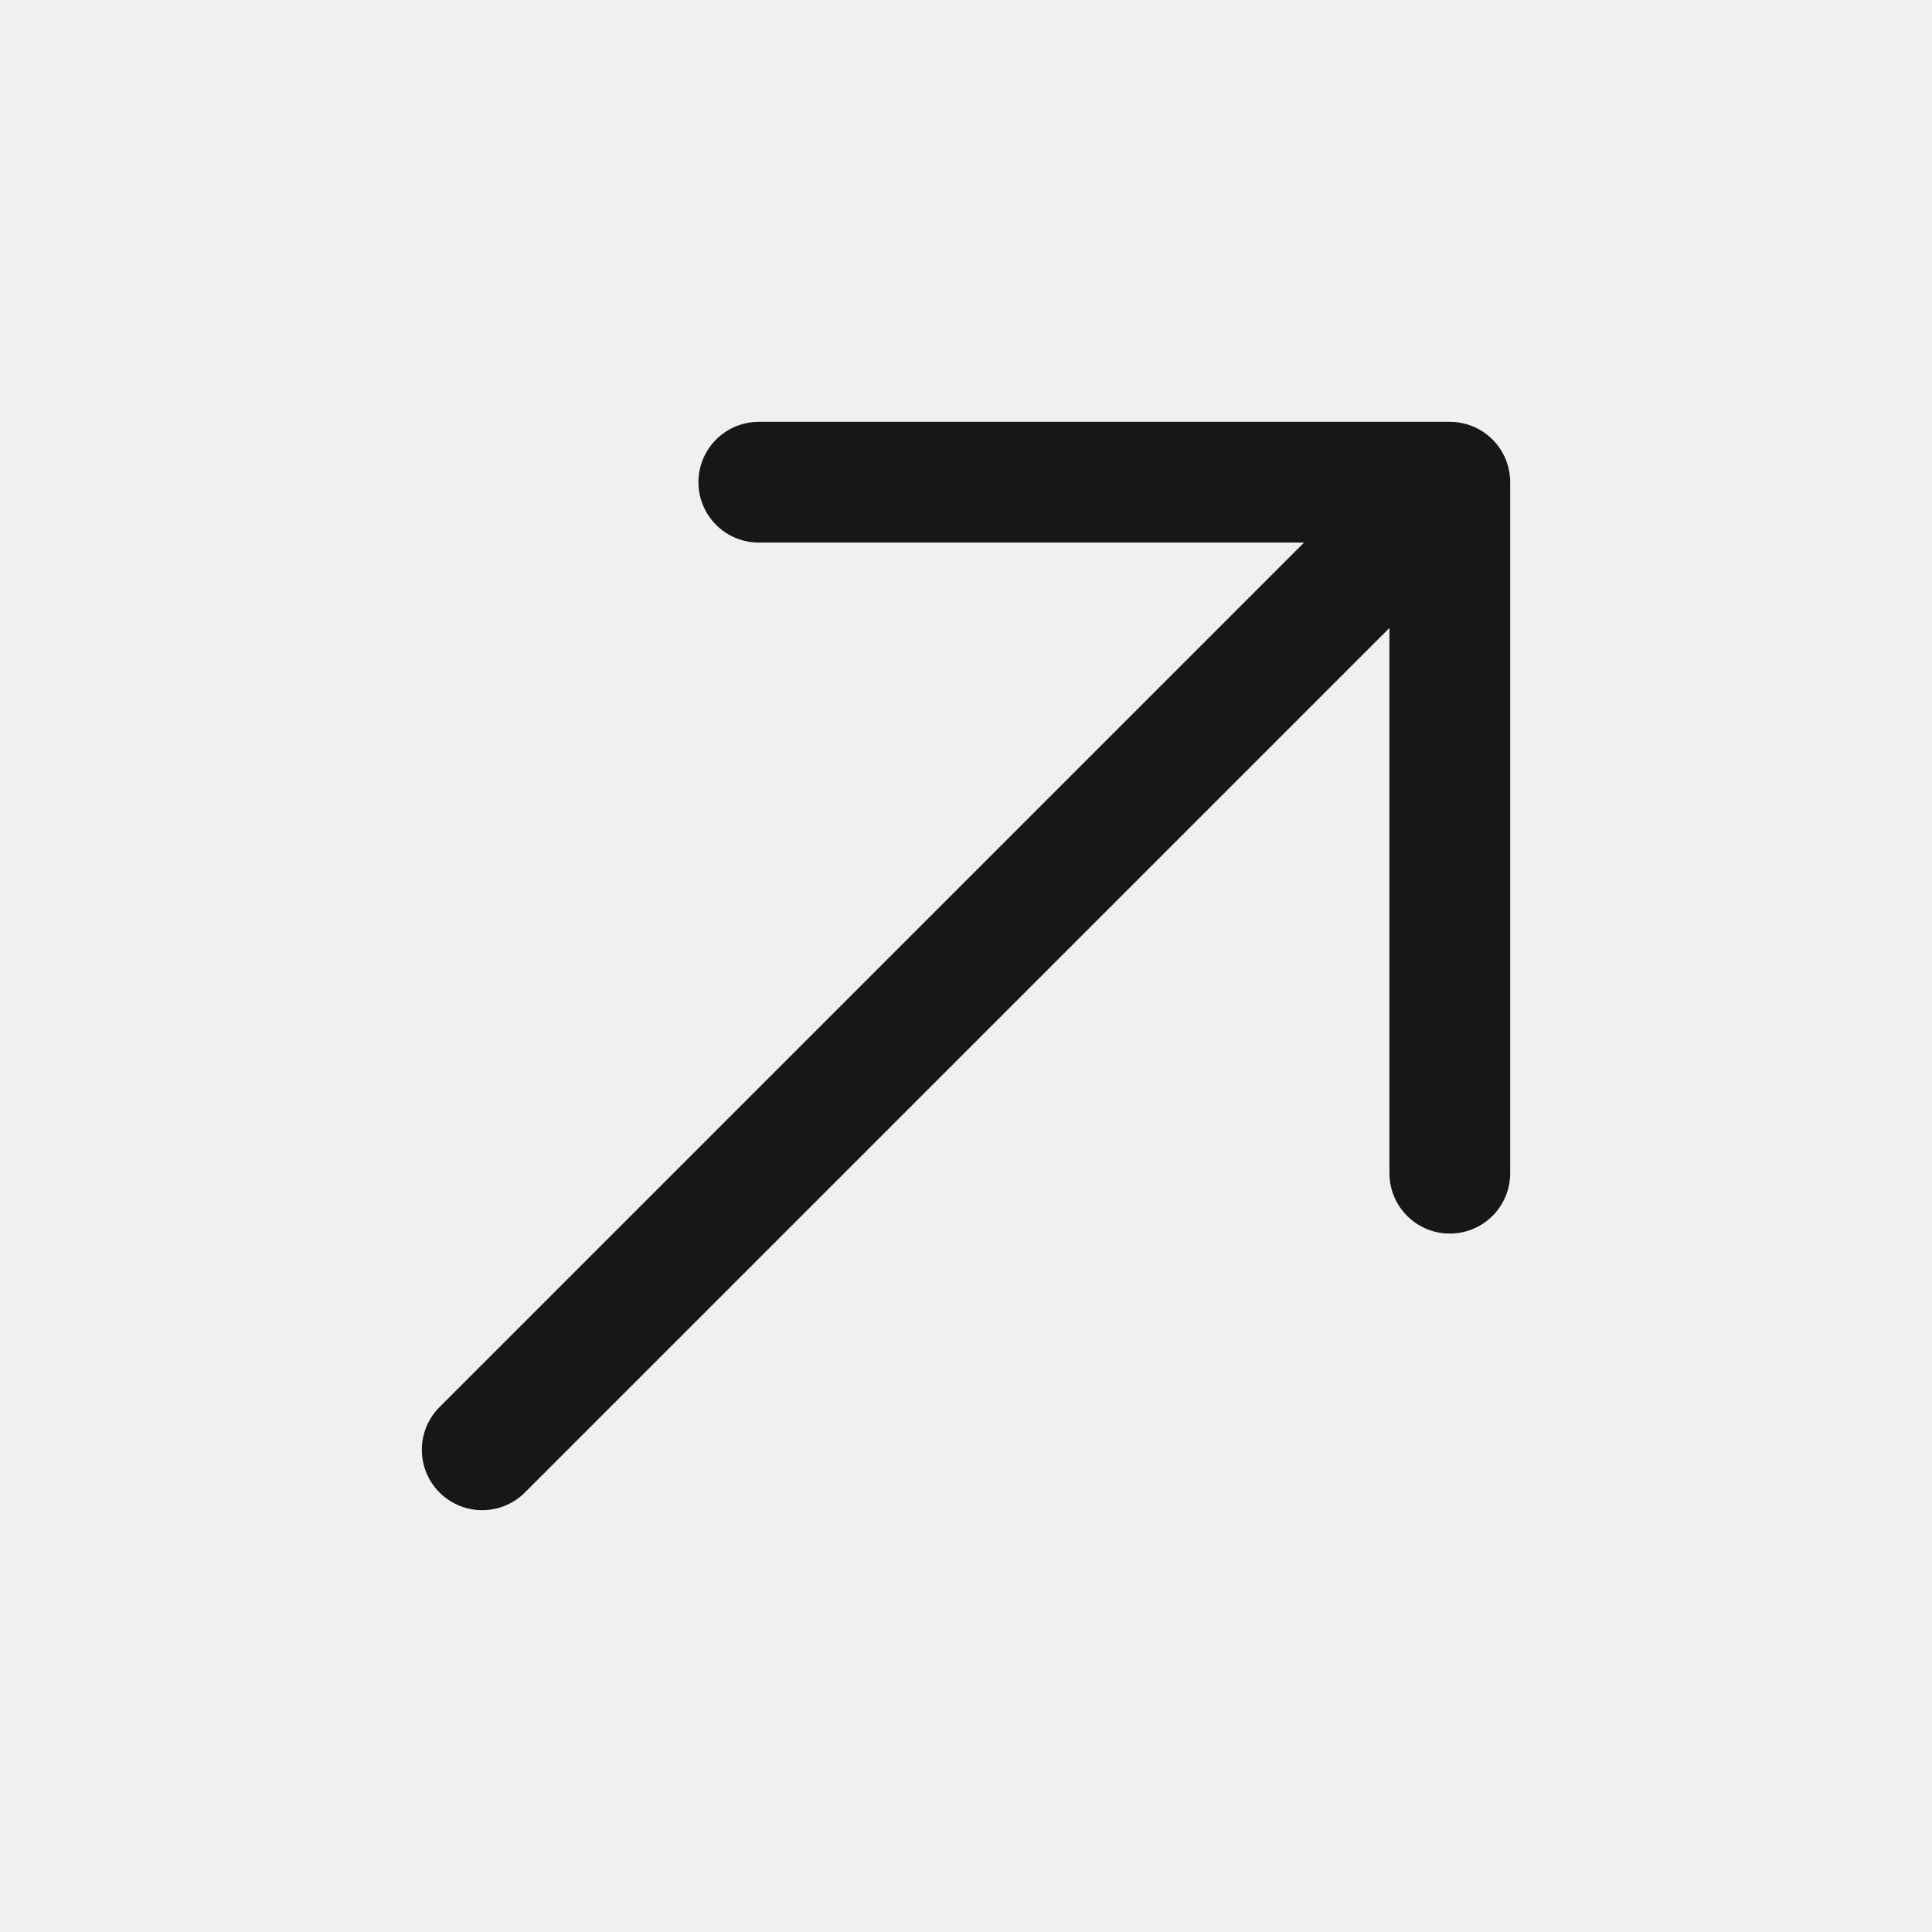
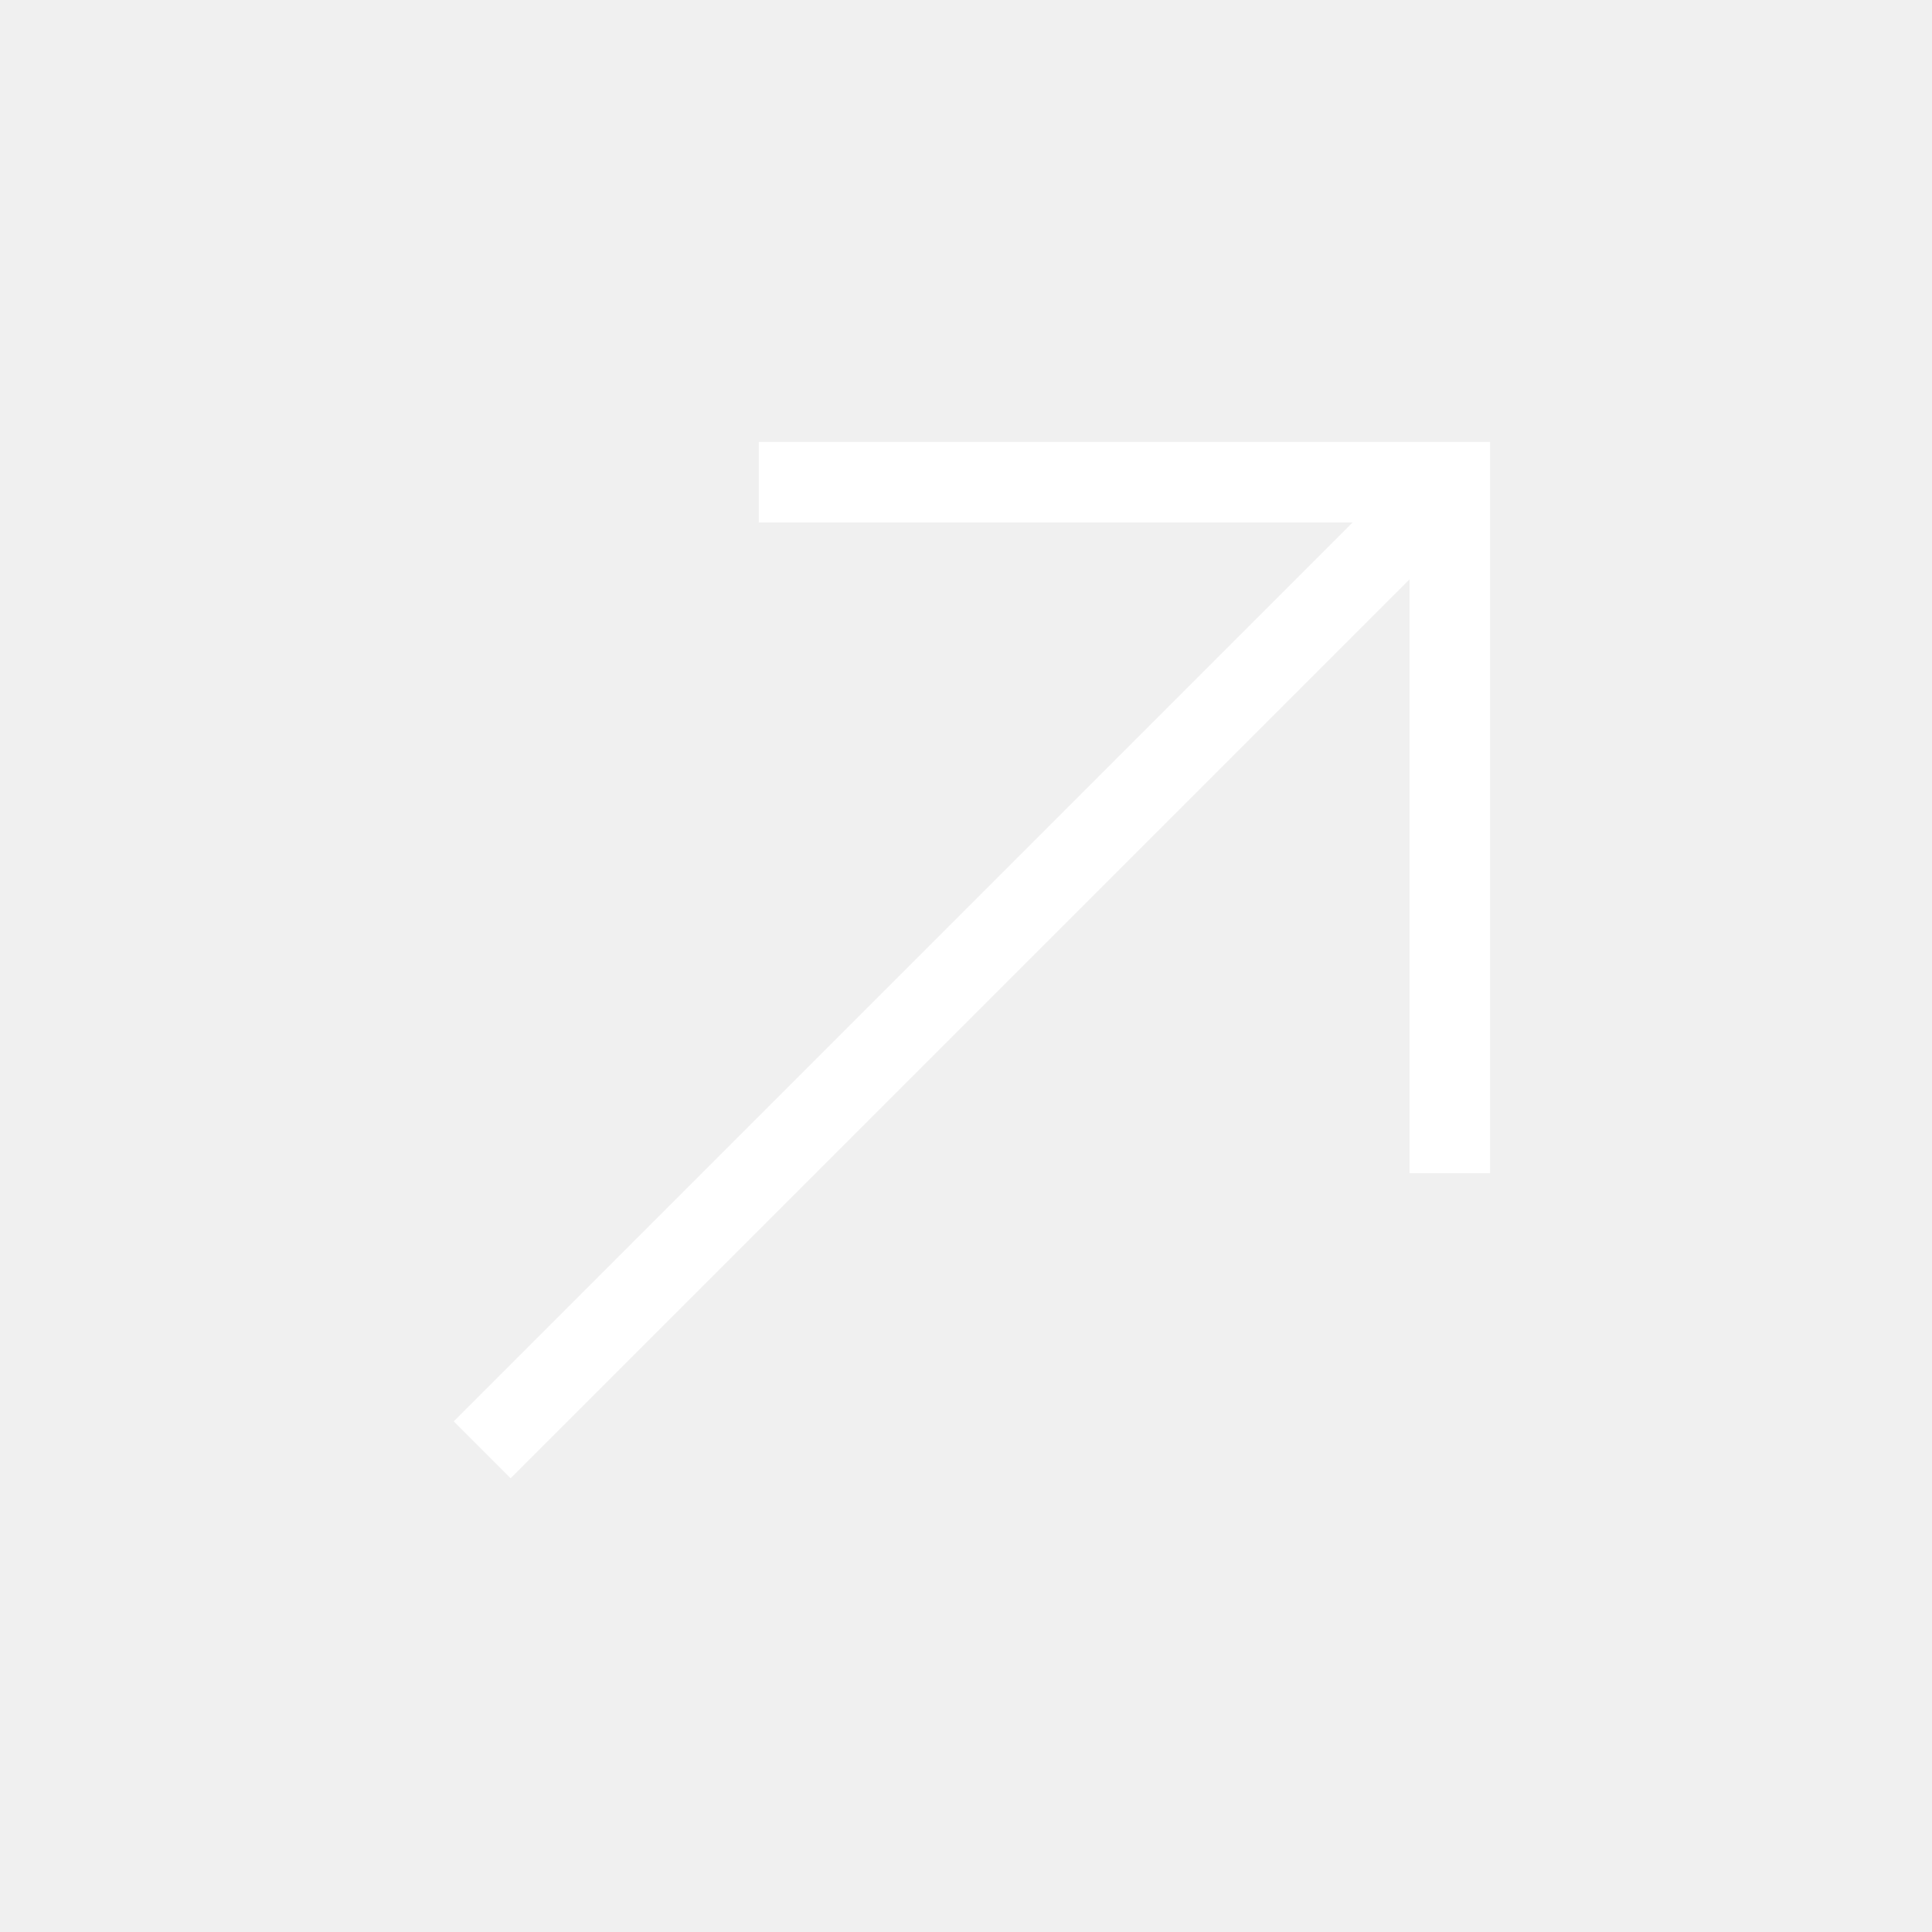
<svg xmlns="http://www.w3.org/2000/svg" width="24" height="24" viewBox="0 0 24 24" fill="none">
-   <path d="M18.01 14.574L18.01 5.99L9.426 5.99" stroke="#171717" stroke-width="1.5" stroke-miterlimit="10" stroke-linecap="round" stroke-linejoin="round" />
-   <path d="M5.99 18.01L17.89 6.11" stroke="#171717" stroke-width="1.5" stroke-miterlimit="10" stroke-linecap="round" stroke-linejoin="round" />
+   <path d="M18.01 14.574L18.01 5.99L9.426 5.99" stroke="#fff" strokeWidth="1.5" stroke-miterlimit="10" strokeLinecap="round" strokeLinejoin="round" />
+   <path d="M5.99 18.01L17.89 6.11" stroke="#fff" strokeWidth="1.5" stroke-miterlimit="10" strokeLinecap="round" strokeLinejoin="round" />
</svg>
